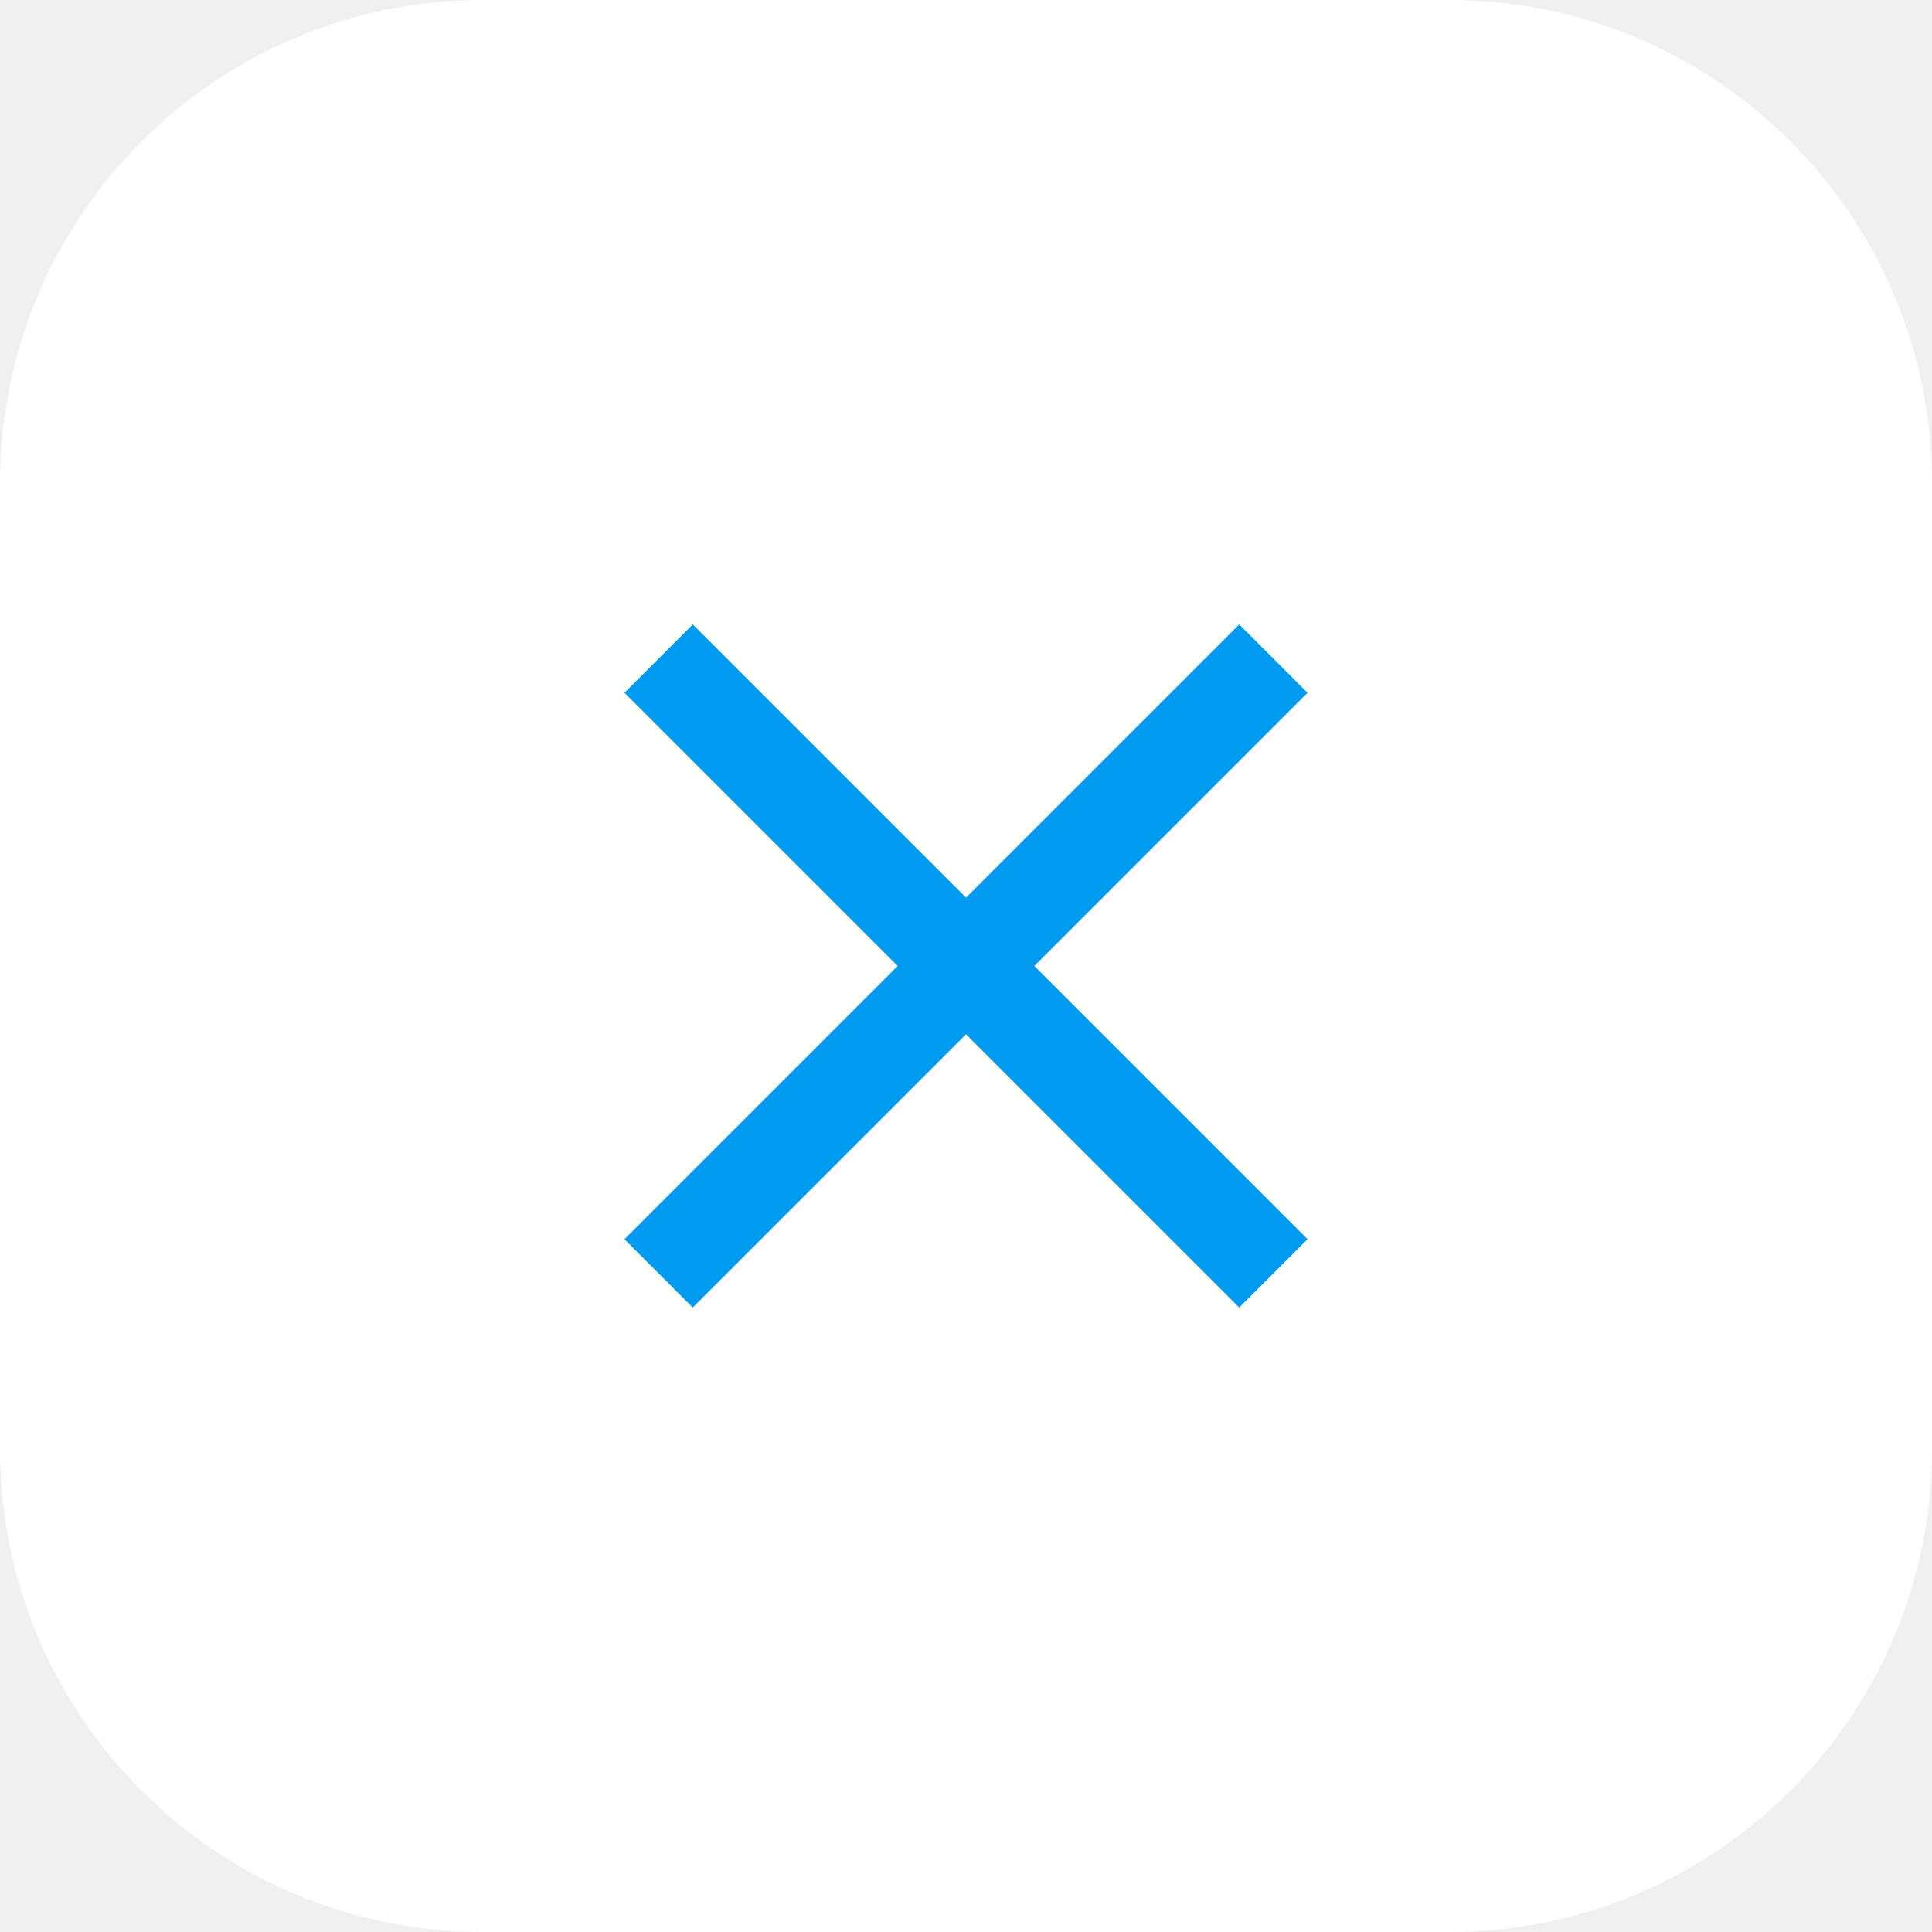
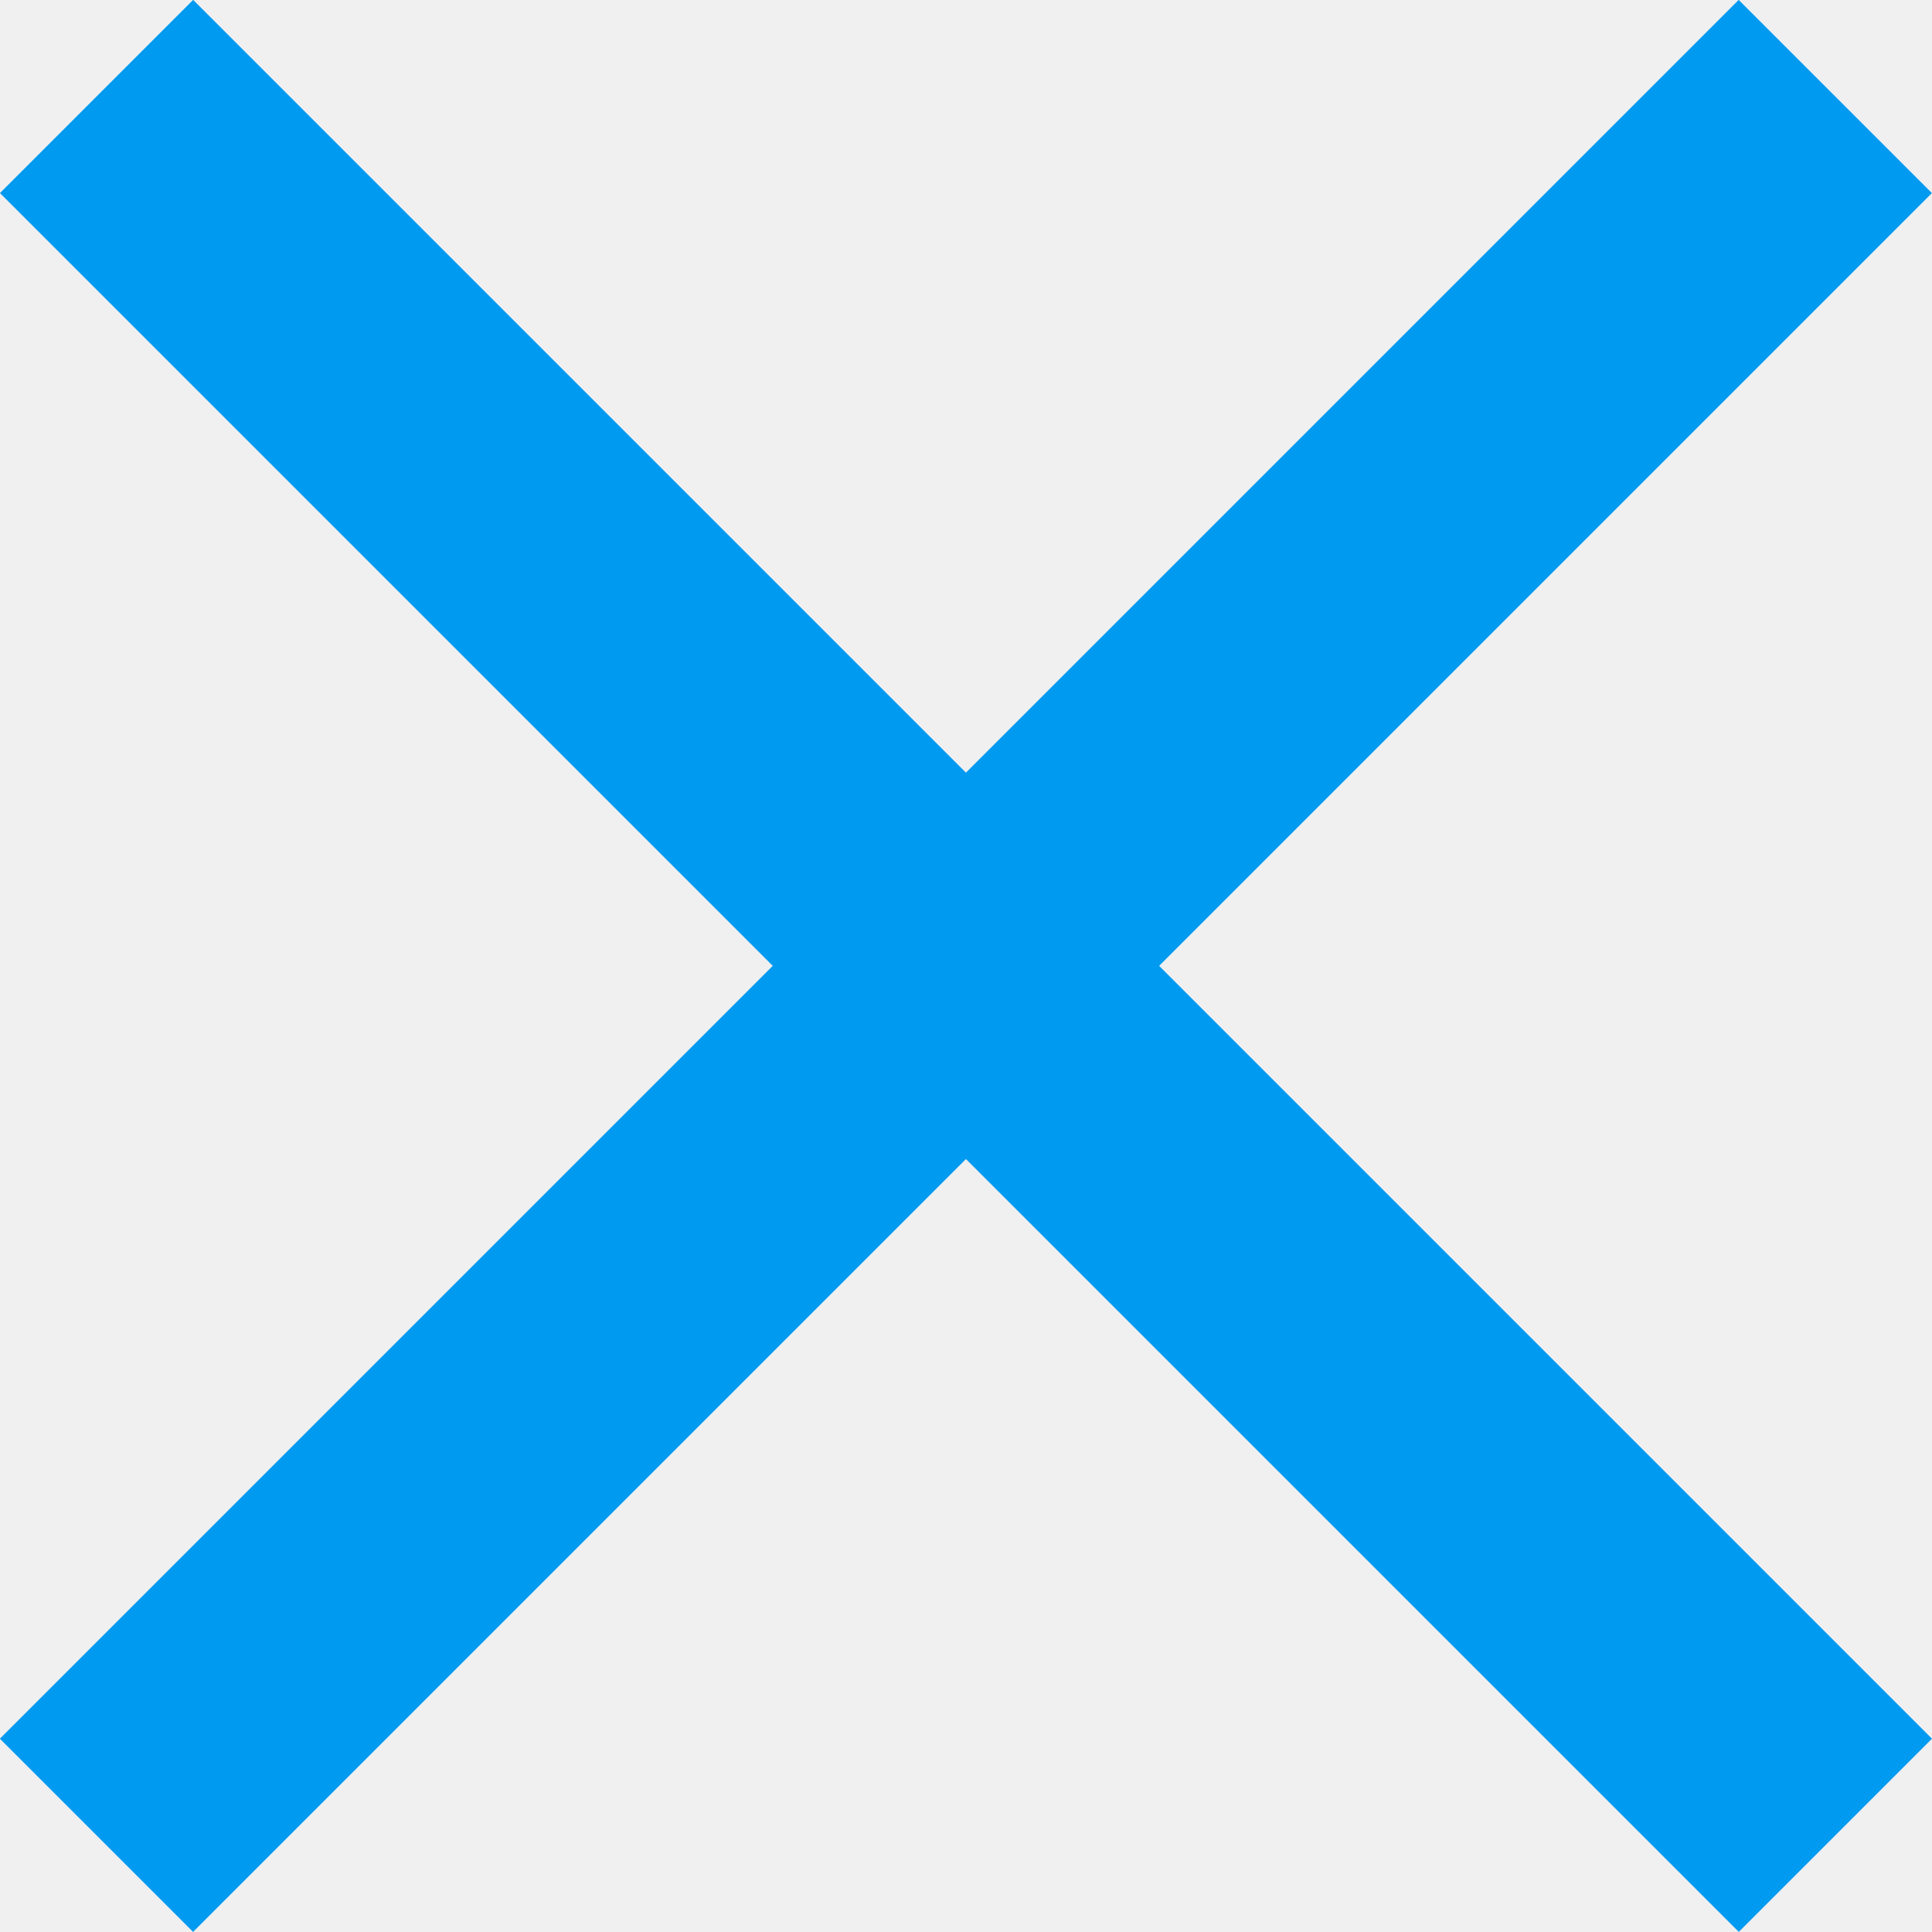
- <svg xmlns="http://www.w3.org/2000/svg" width="40" height="40" viewBox="0 0 40 40">
-   <g id="btn_menu" data-name="btn menu" transform="translate(-666 -13323)">
-     <rect id="Rectángulo_3599" data-name="Rectángulo 3599" width="40" height="40" rx="10" transform="translate(666 13323)" fill="#fff" />
-     <g id="menu_black_24dp" transform="translate(674 13331)">
-       <path id="Trazado_37" data-name="Trazado 37" d="M0,0H24V24H0Z" fill="none" />
-       <path id="Trazado_38" data-name="Trazado 38" d="M3,13H21V11H3Z" transform="translate(-4.971 12) rotate(-45)" fill="#009af0" />
-       <path id="Trazado_2337" data-name="Trazado 2337" d="M3,13H21V11H3Z" transform="translate(12 -4.971) rotate(45)" fill="#009af0" />
-     </g>
+ <svg xmlns="http://www.w3.org/2000/svg" width="14.142" height="14.142" viewBox="0 0 14.142 14.142">
+   <g id="Grupo_5053" data-name="Grupo 5053" transform="translate(6072.071 21112.07)">
+     <path id="Trazado_14969" data-name="Trazado 14969" d="M3,13H21V11H3Z" transform="translate(-6081.971 -21105) rotate(-45)" fill="#009af0" />
+     <path id="Trazado_14970" data-name="Trazado 14970" d="M3,13H21V11H3Z" transform="translate(-6065 -21121.971) rotate(45)" fill="#009af0" />
  </g>
</svg>
